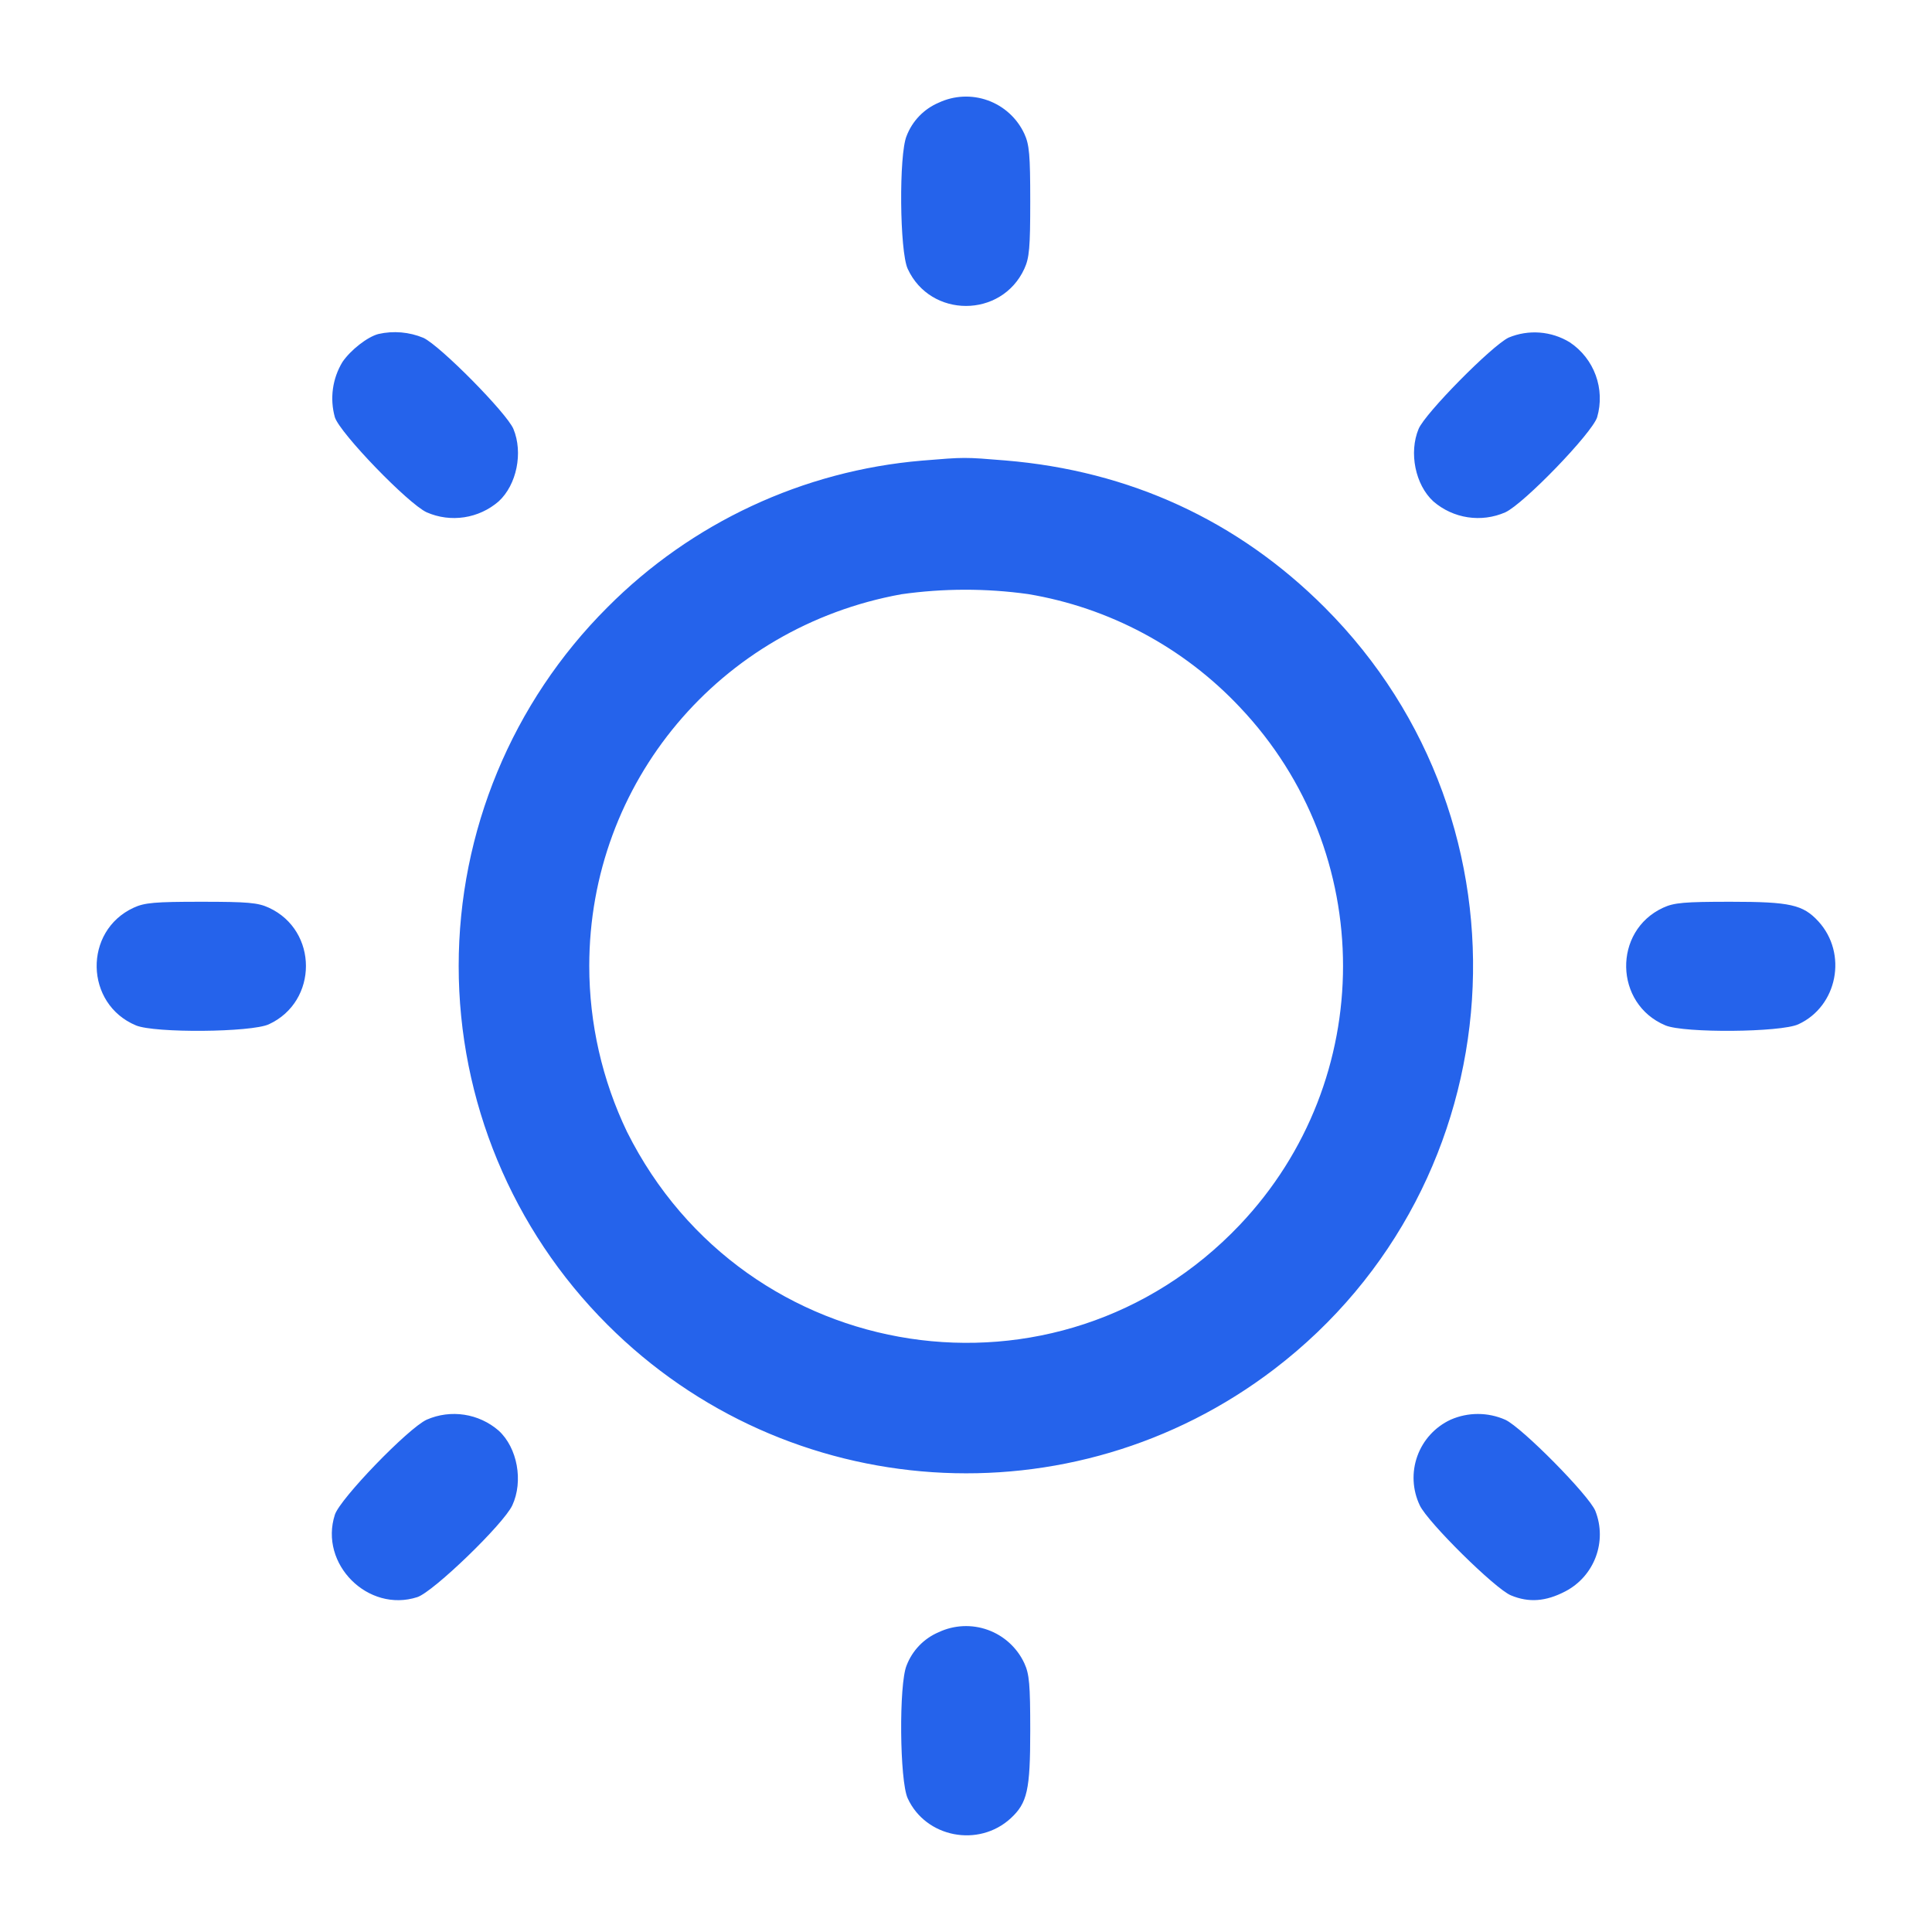
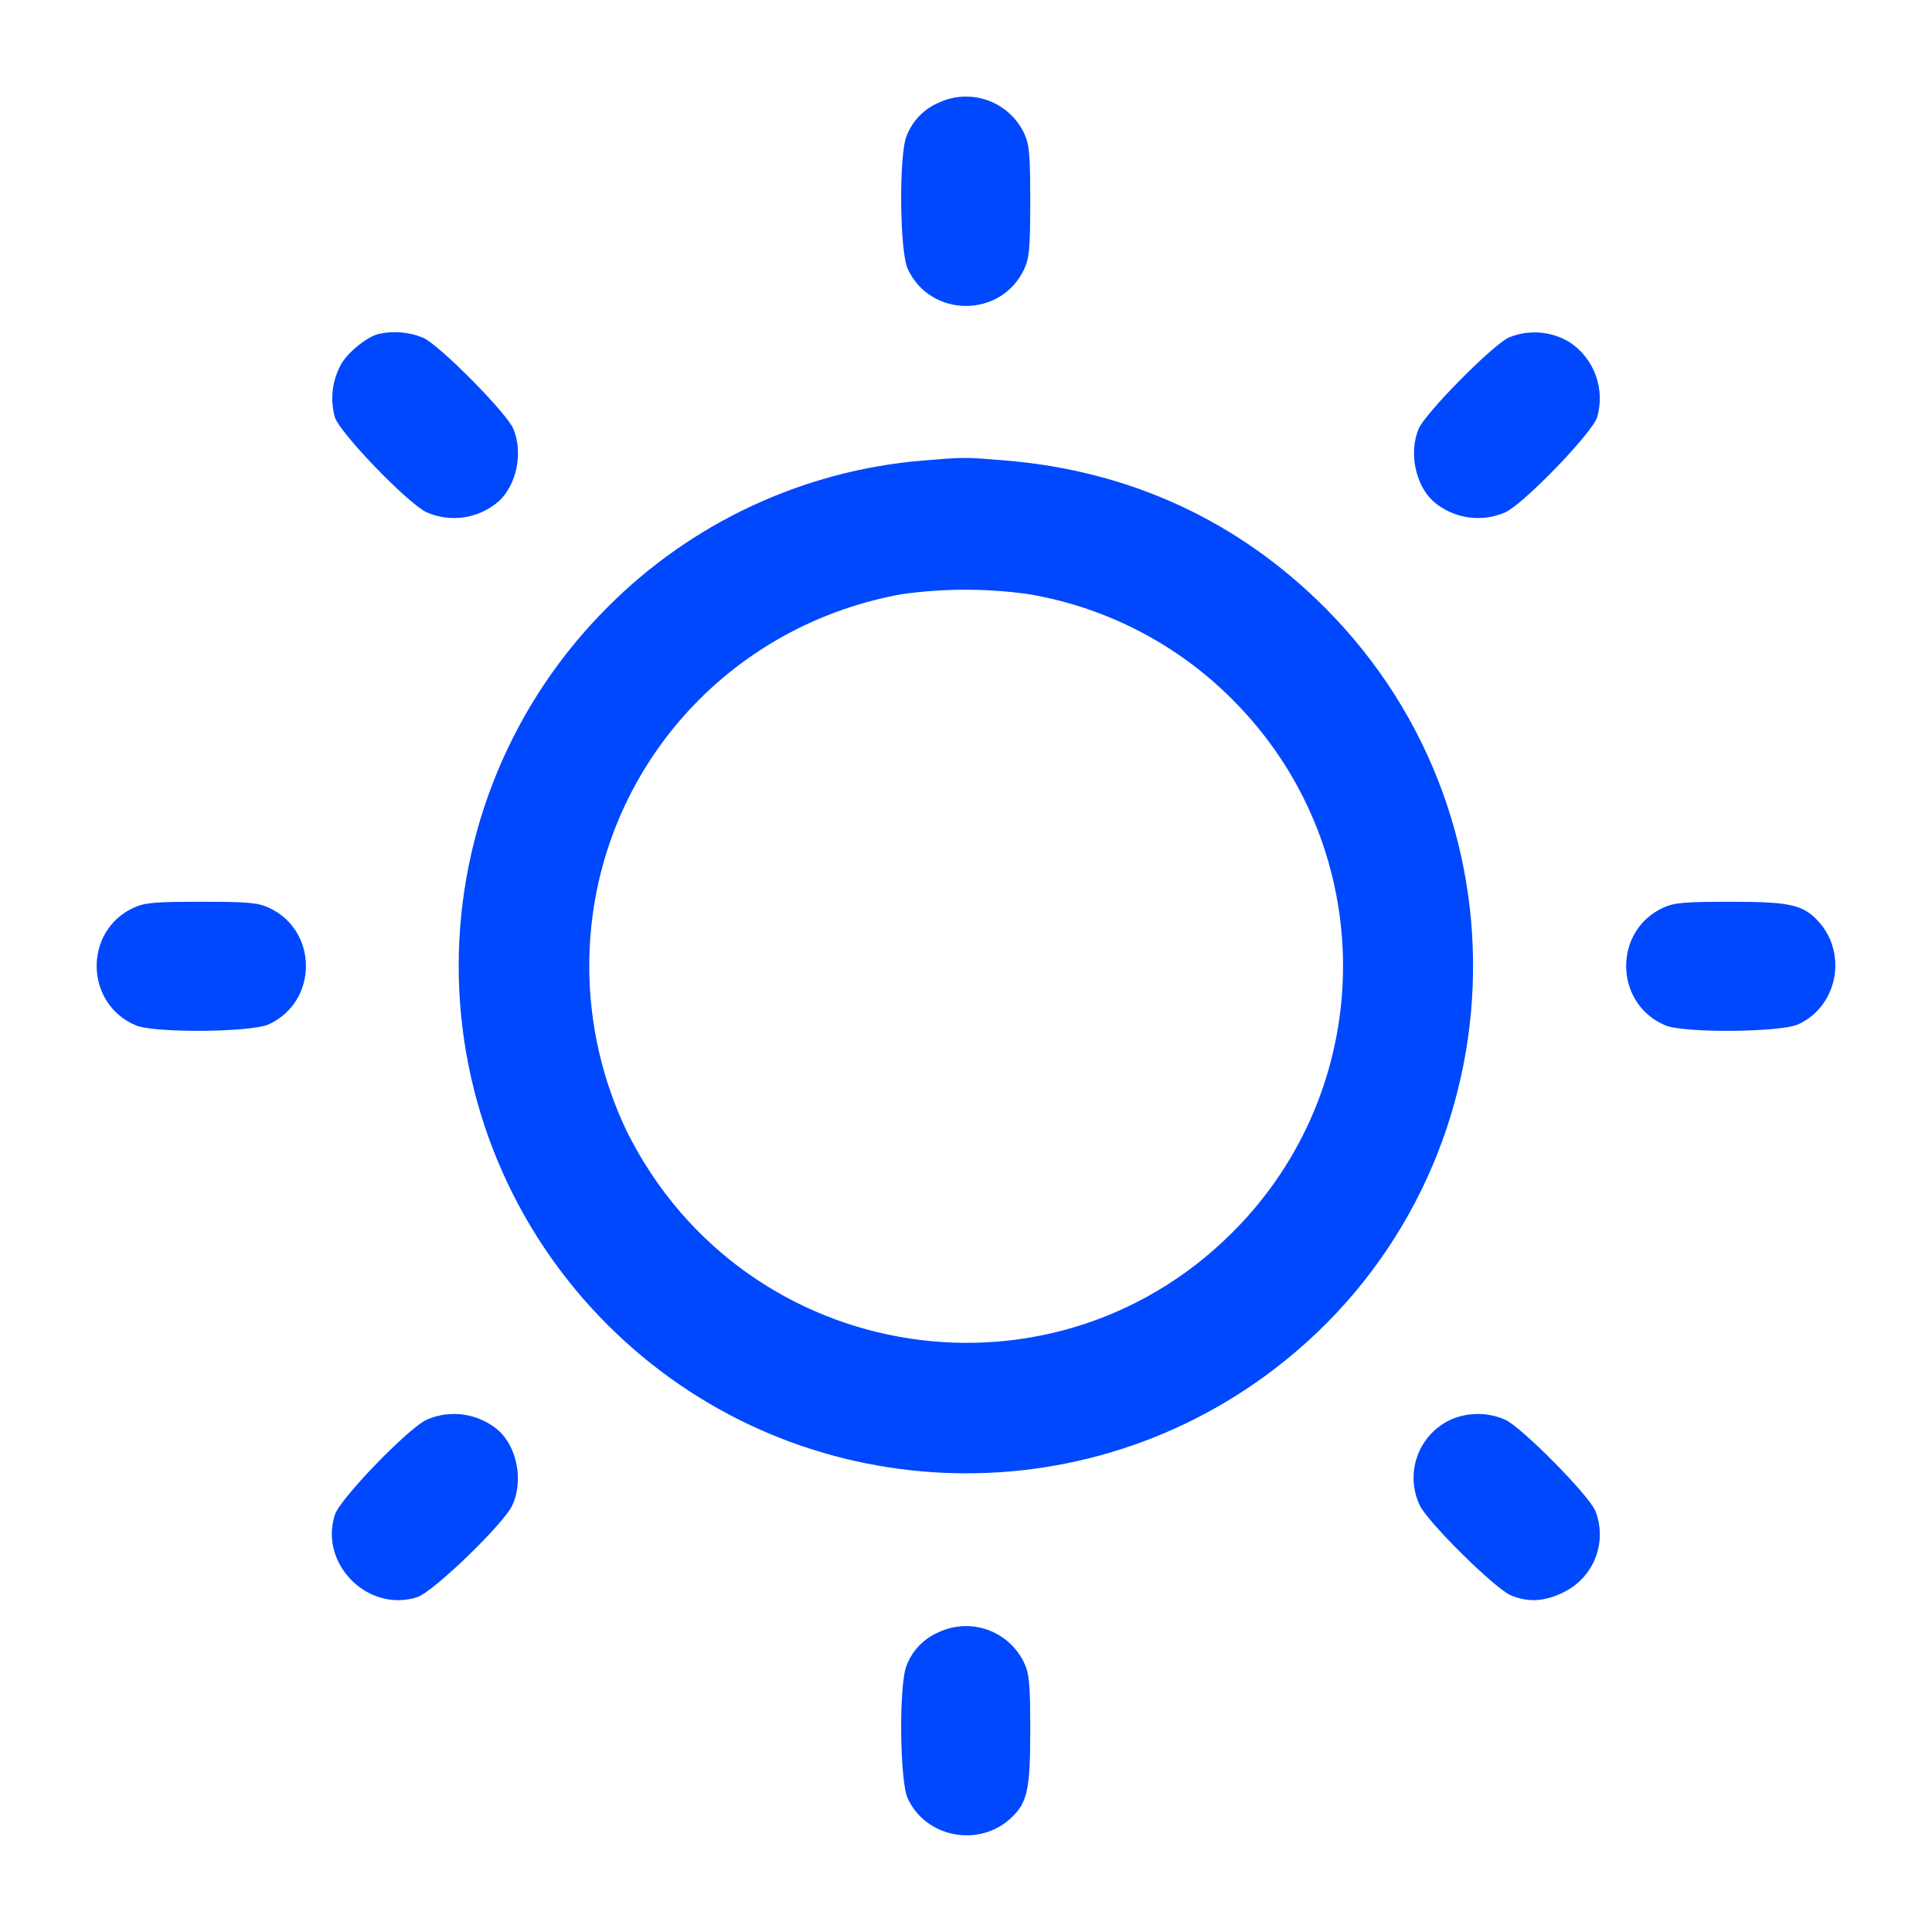
- <svg xmlns="http://www.w3.org/2000/svg" fill="#2563eb" viewBox="0 0 24 24">
+ <svg xmlns="http://www.w3.org/2000/svg" fill="#0048FE" viewBox="0 0 24 24">
  <path d="M11.66 1.276a.734.734 0 0 0-.398.413c-.097.232-.087 1.433.014 1.651.283.614 1.165.614 1.448 0 .063-.136.074-.263.074-.84s-.011-.704-.074-.84a.799.799 0 0 0-1.064-.384M4.701 4.149c-.135.035-.344.197-.447.348a.872.872 0 0 0-.094.687c.065.199.908 1.072 1.14 1.18a.847.847 0 0 0 .895-.136c.224-.206.305-.605.183-.899-.08-.195-.91-1.035-1.118-1.132a.924.924 0 0 0-.559-.048m14.039.045c-.21.102-1.039.942-1.118 1.135-.122.294-.041.693.183.899a.847.847 0 0 0 .895.136c.232-.108 1.075-.981 1.14-1.18a.838.838 0 0 0-.34-.932.838.838 0 0 0-.76-.058m-7.287 1.528a6.256 6.256 0 0 0-3.908 1.823 6.296 6.296 0 0 0 0 8.91 6.303 6.303 0 0 0 8.284.553c3.023-2.309 3.318-6.771.626-9.463-1.079-1.079-2.422-1.697-3.966-1.825-.511-.042-.503-.042-1.036.002m1.319 1.658a4.666 4.666 0 0 1 2.629 1.404 4.673 4.673 0 0 1 0 6.432c-2.251 2.371-6.145 1.779-7.612-1.156A4.765 4.765 0 0 1 7.32 12c0-2.28 1.62-4.209 3.877-4.618a5.652 5.652 0 0 1 1.575-.002M1.66 11.276c-.626.289-.608 1.196.029 1.462.232.097 1.433.087 1.651-.014.614-.283.614-1.165 0-1.448-.136-.063-.263-.074-.84-.074s-.704.011-.84.074m19 0c-.626.289-.608 1.196.029 1.462.232.097 1.433.087 1.651-.014.487-.224.614-.88.248-1.279-.191-.207-.351-.243-1.088-.243-.577 0-.704.011-.84.074M5.3 17.636c-.232.108-1.075.981-1.14 1.18-.198.612.412 1.222 1.024 1.024.199-.065 1.072-.908 1.18-1.14.139-.3.064-.714-.169-.928a.847.847 0 0 0-.895-.136m12.72 0a.796.796 0 0 0-.383 1.064c.097.208.937 1.038 1.132 1.118.223.093.433.077.675-.049a.797.797 0 0 0 .374-1c-.08-.195-.91-1.035-1.118-1.132a.843.843 0 0 0-.68-.001m-6.36 2.64a.734.734 0 0 0-.398.413c-.097.232-.087 1.433.014 1.651.224.487.88.614 1.279.248.207-.191.243-.351.243-1.088 0-.577-.011-.704-.074-.84a.799.799 0 0 0-1.064-.384" fill-rule="evenodd" />
</svg>
